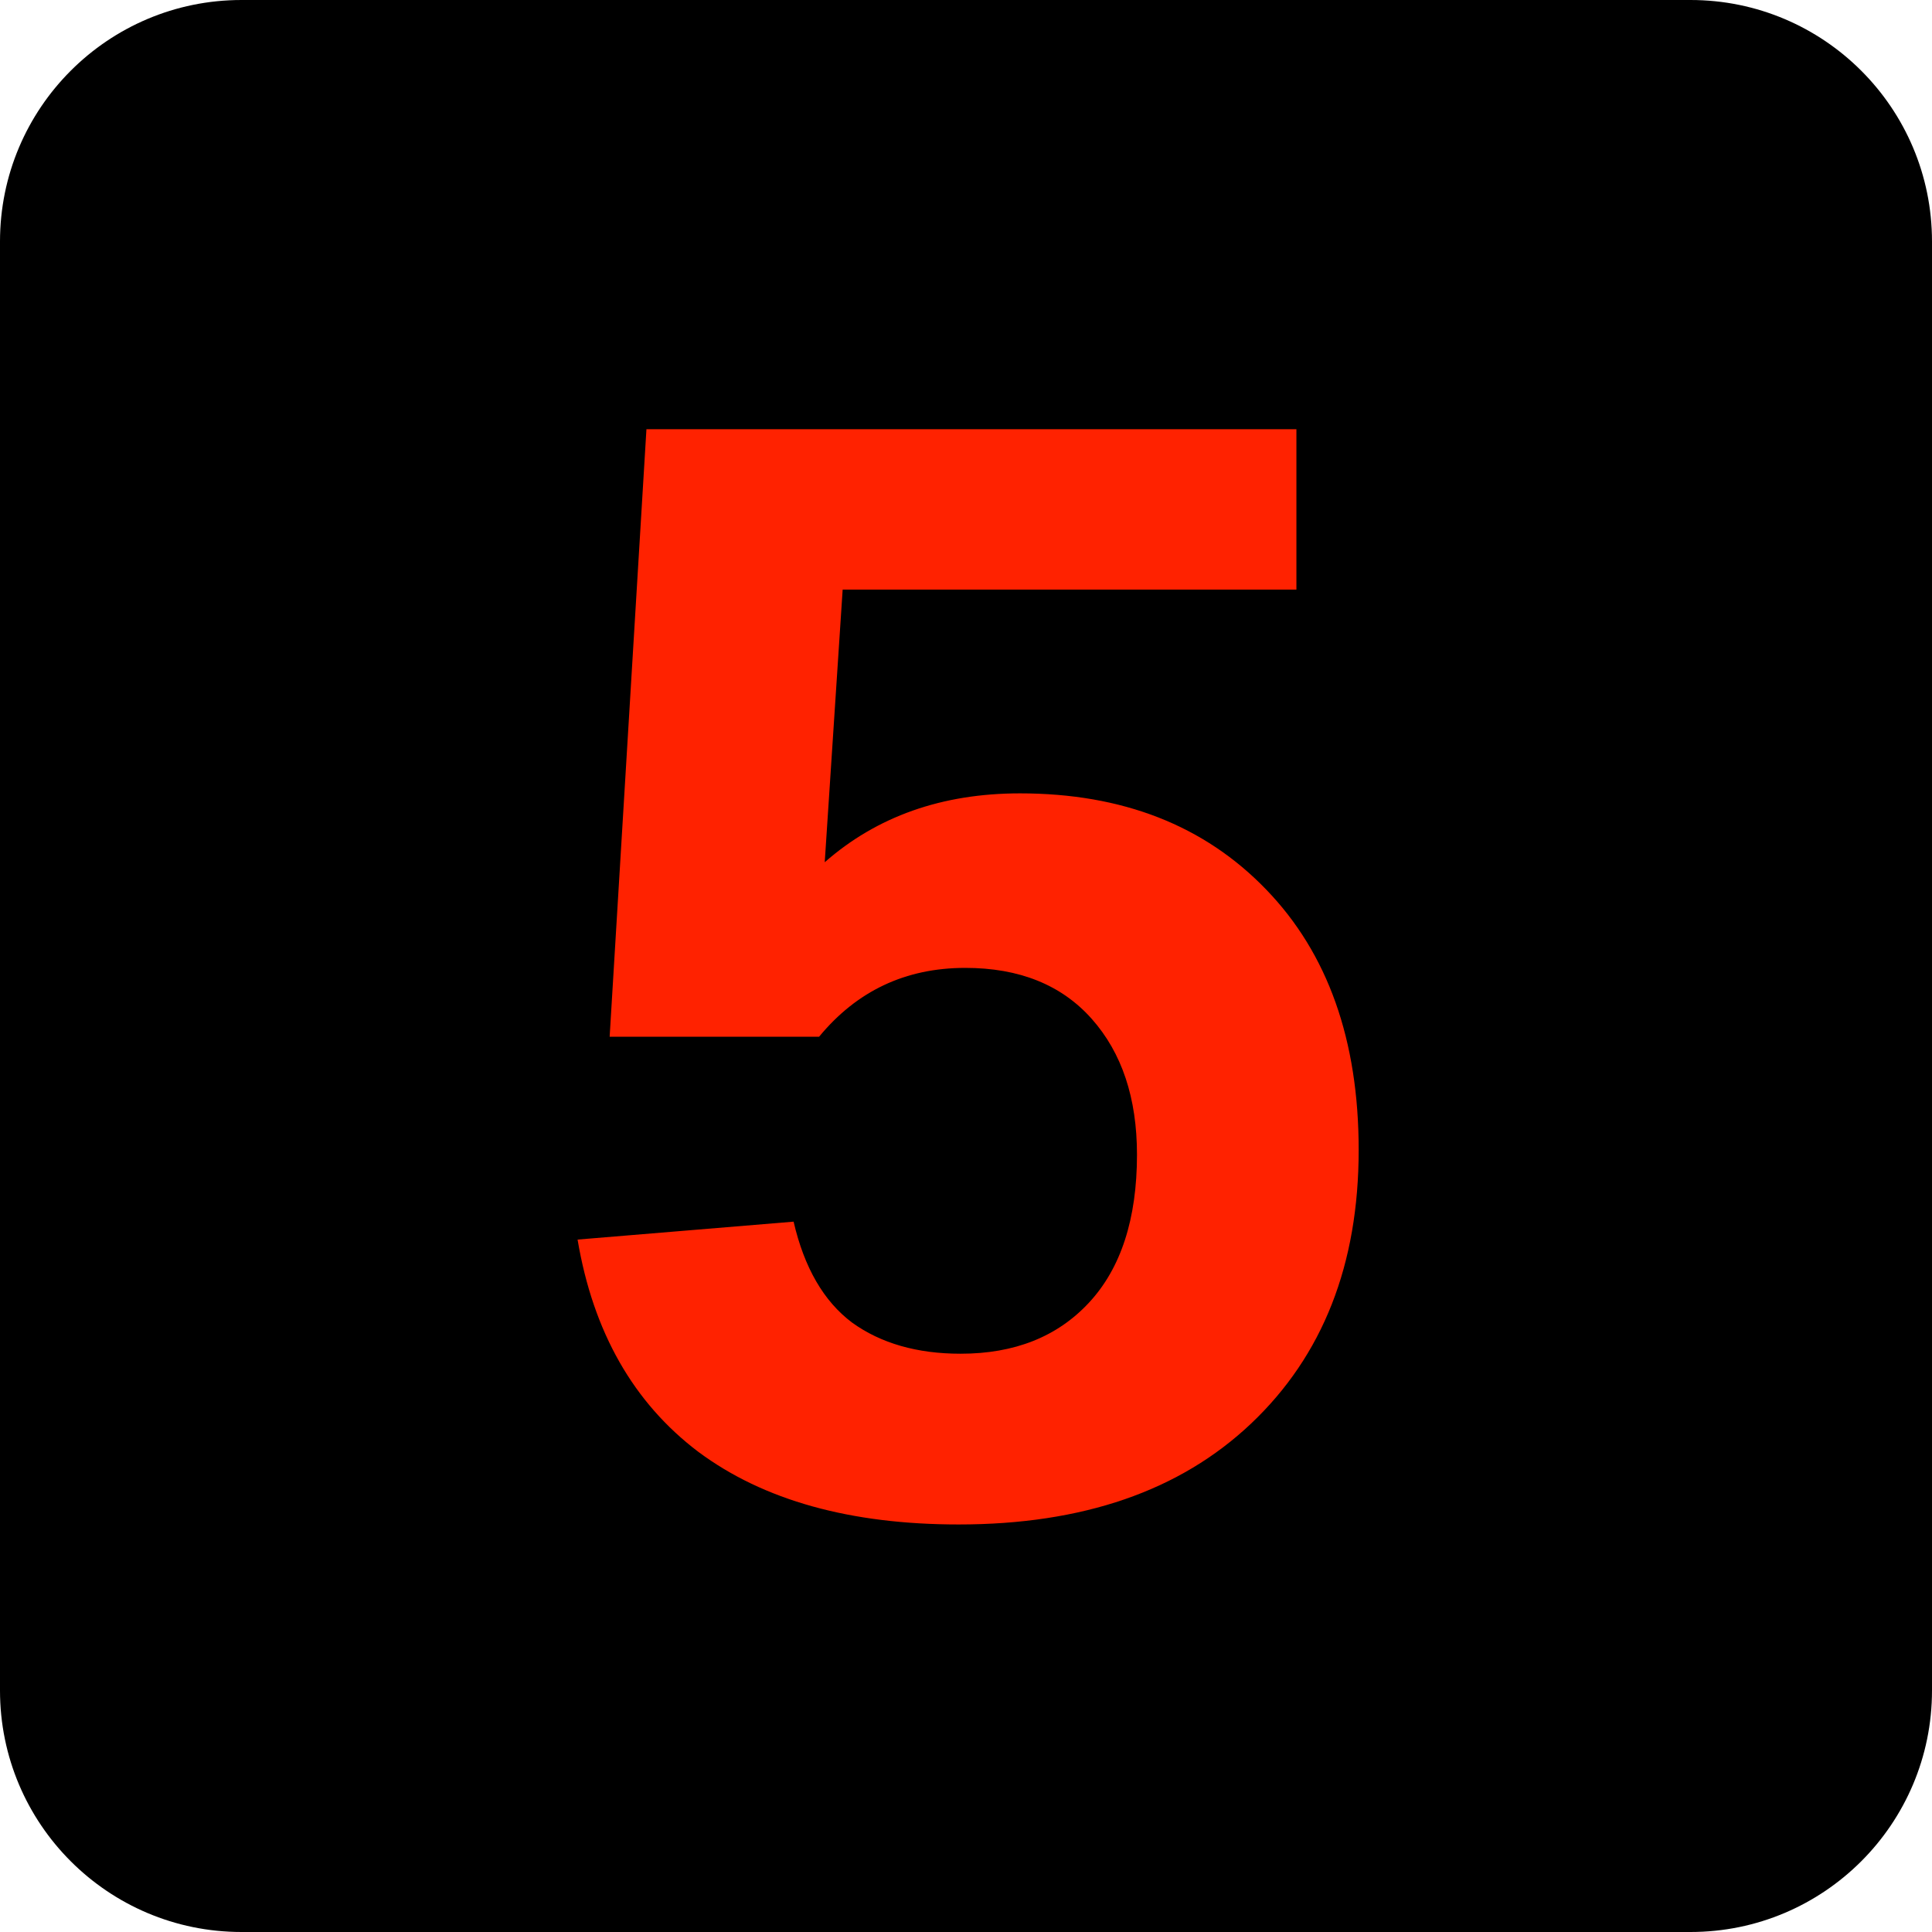
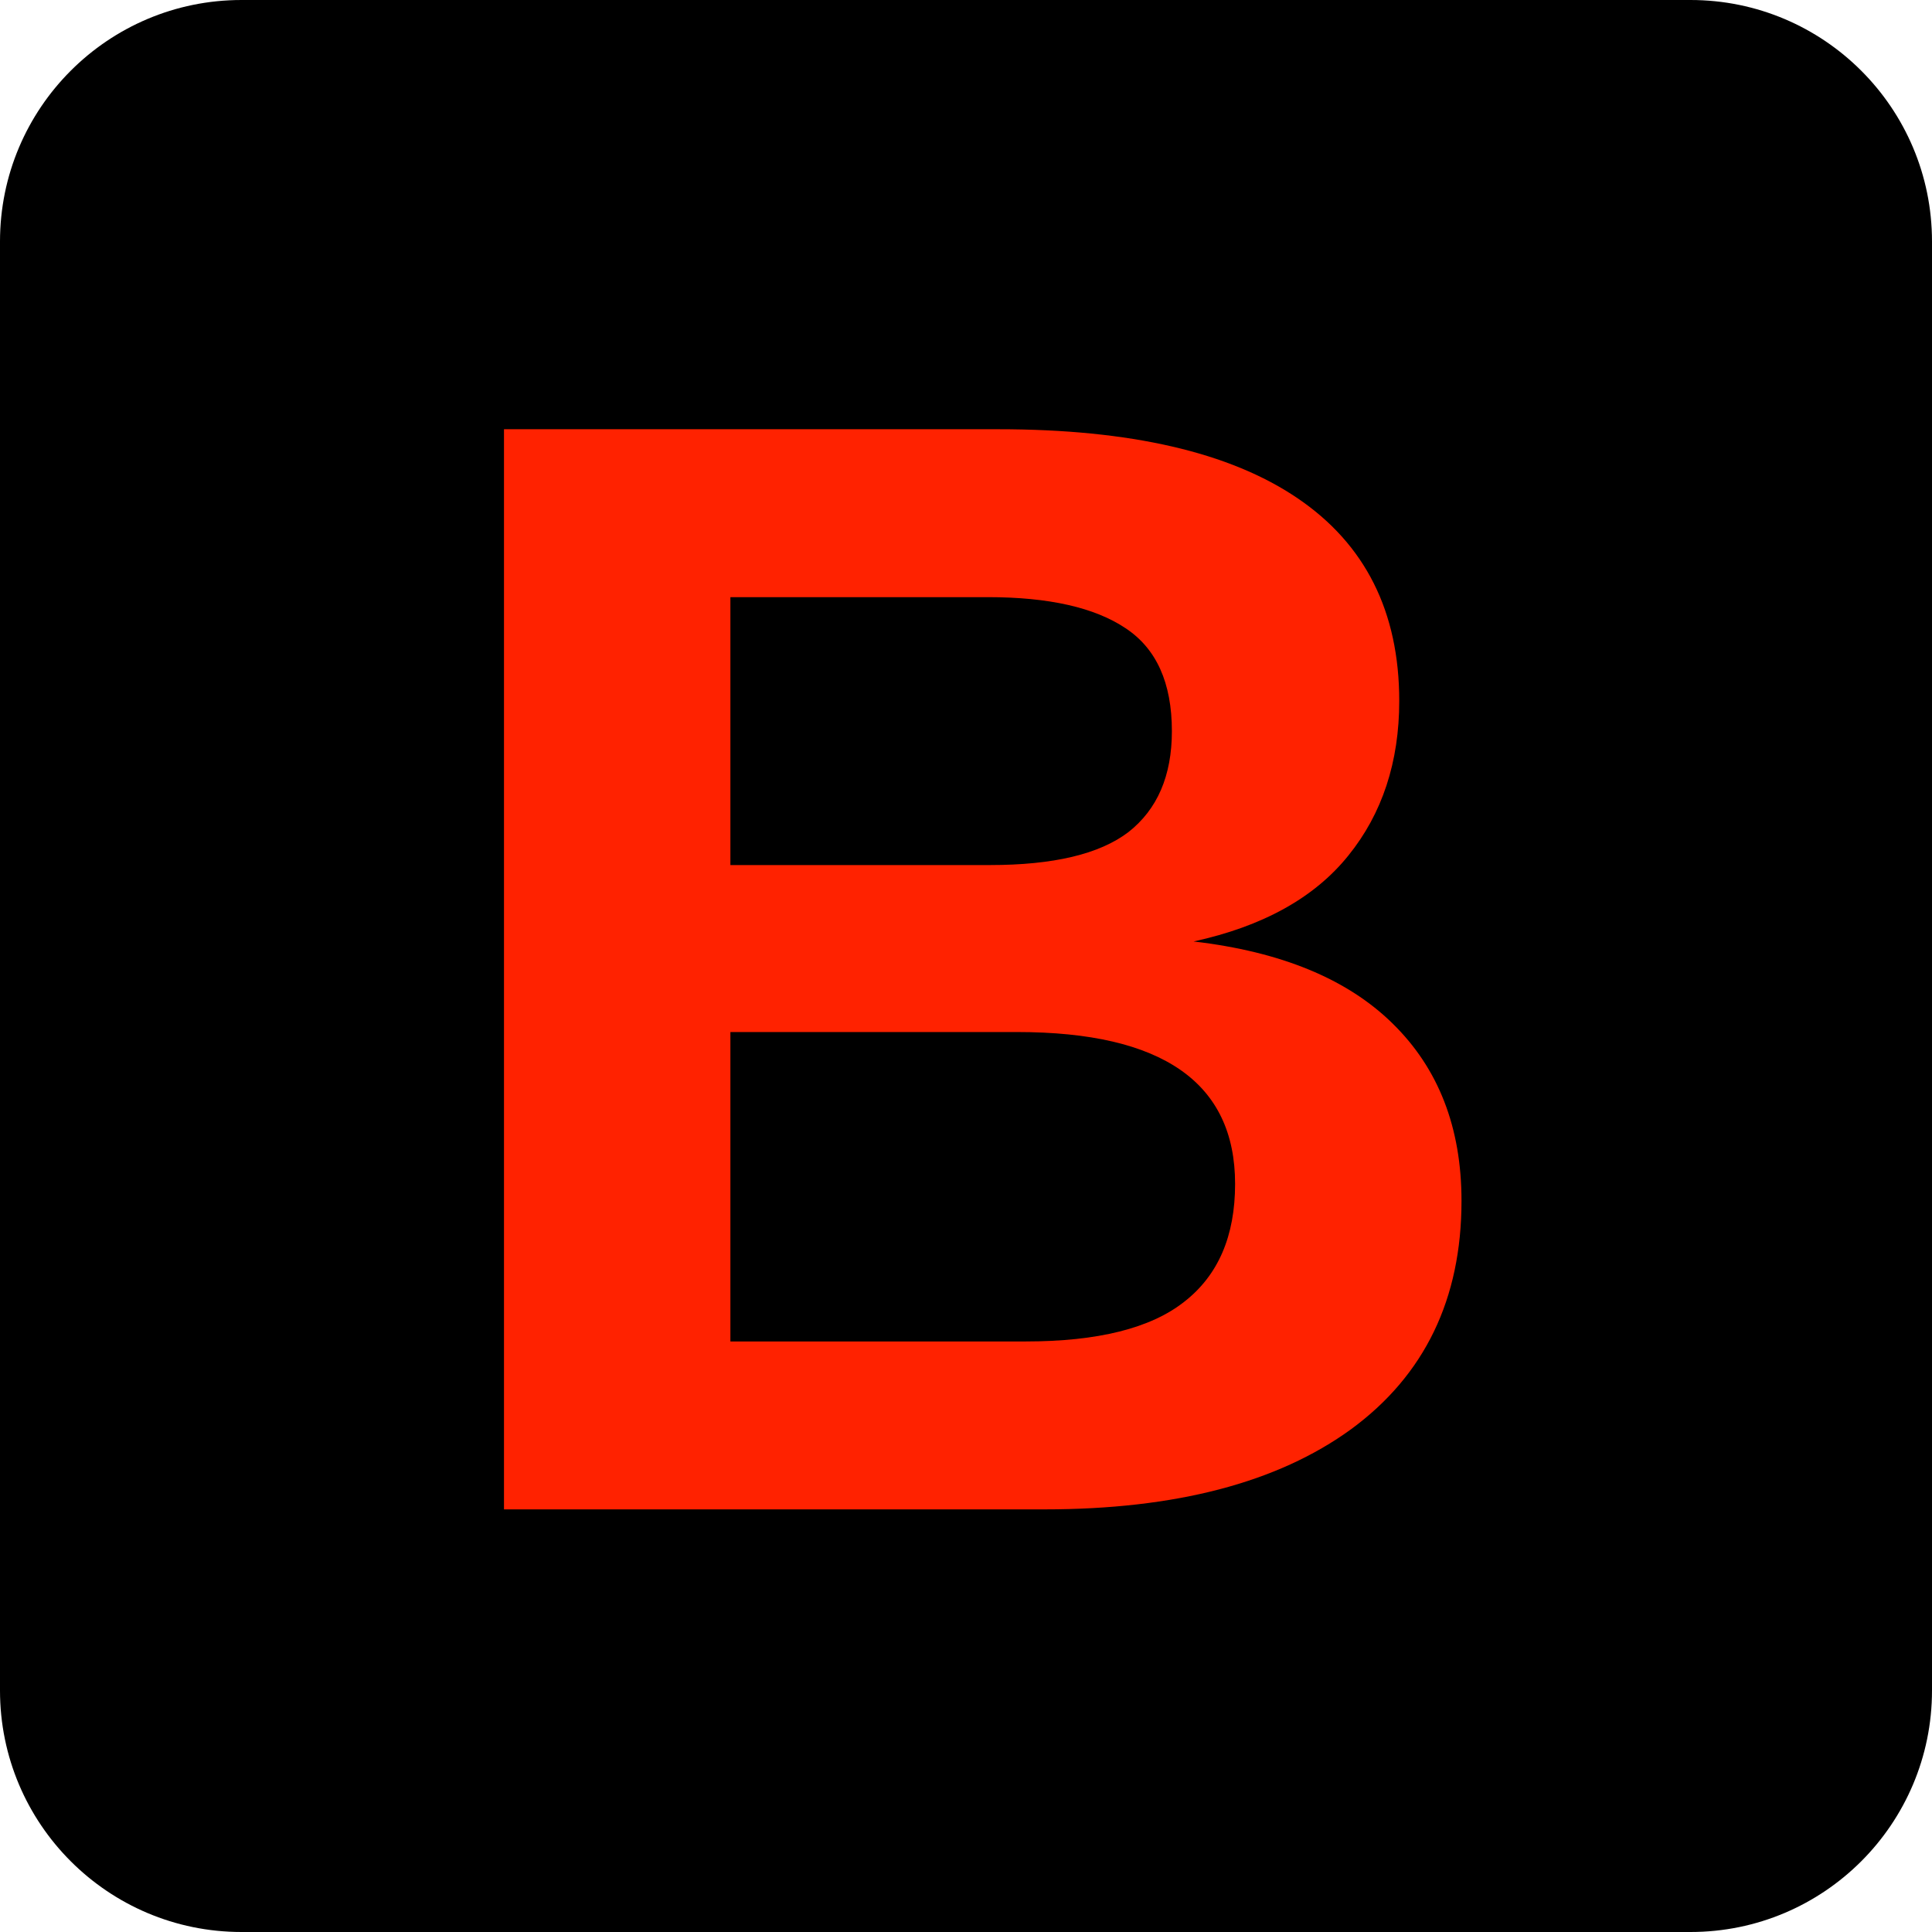
<svg xmlns="http://www.w3.org/2000/svg" viewBox="0 0 32 32">
  <rect width="32" height="32" rx="4" fill="#000000" />
-   <text x="16" y="25" font-family="Arial Black, Arial, sans-serif" font-size="26" font-weight="900" fill="#ff2200" text-anchor="middle">5</text>
+   <text x="16" y="25" font-family="Arial Black, Arial, sans-serif" font-size="26" font-weight="900" fill="#ff2200" text-anchor="middle">B</text>
</svg>
